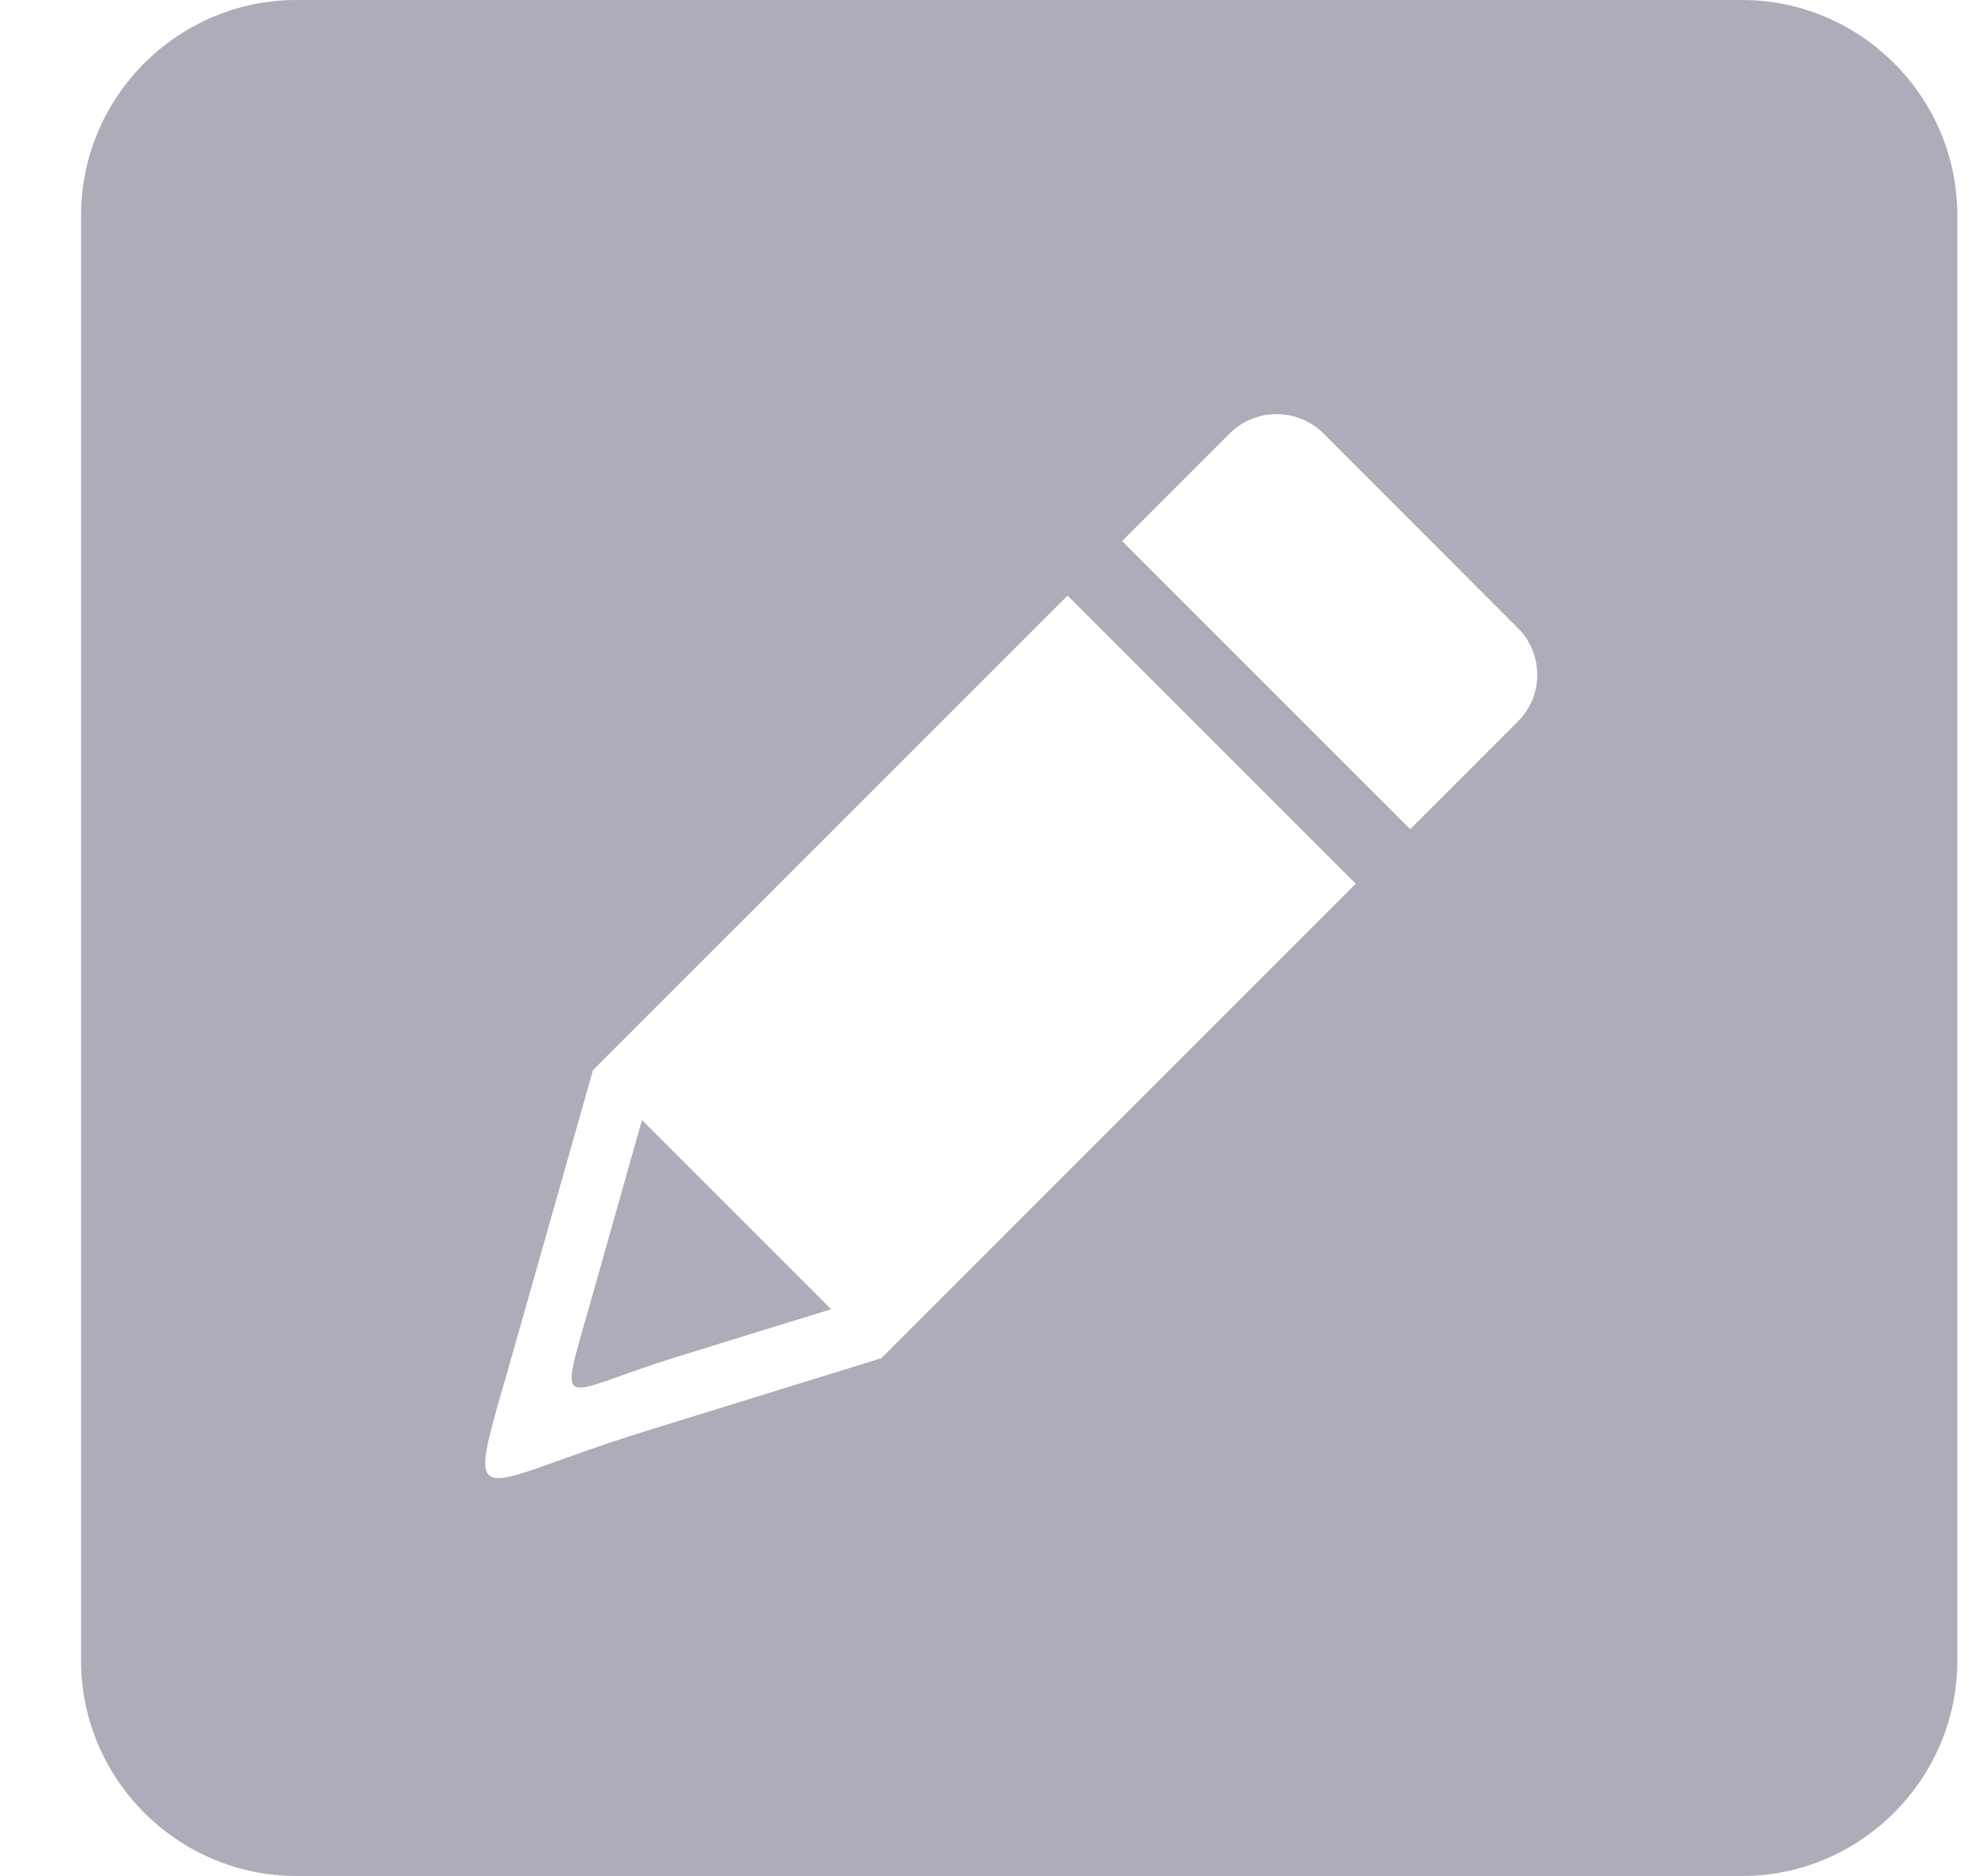
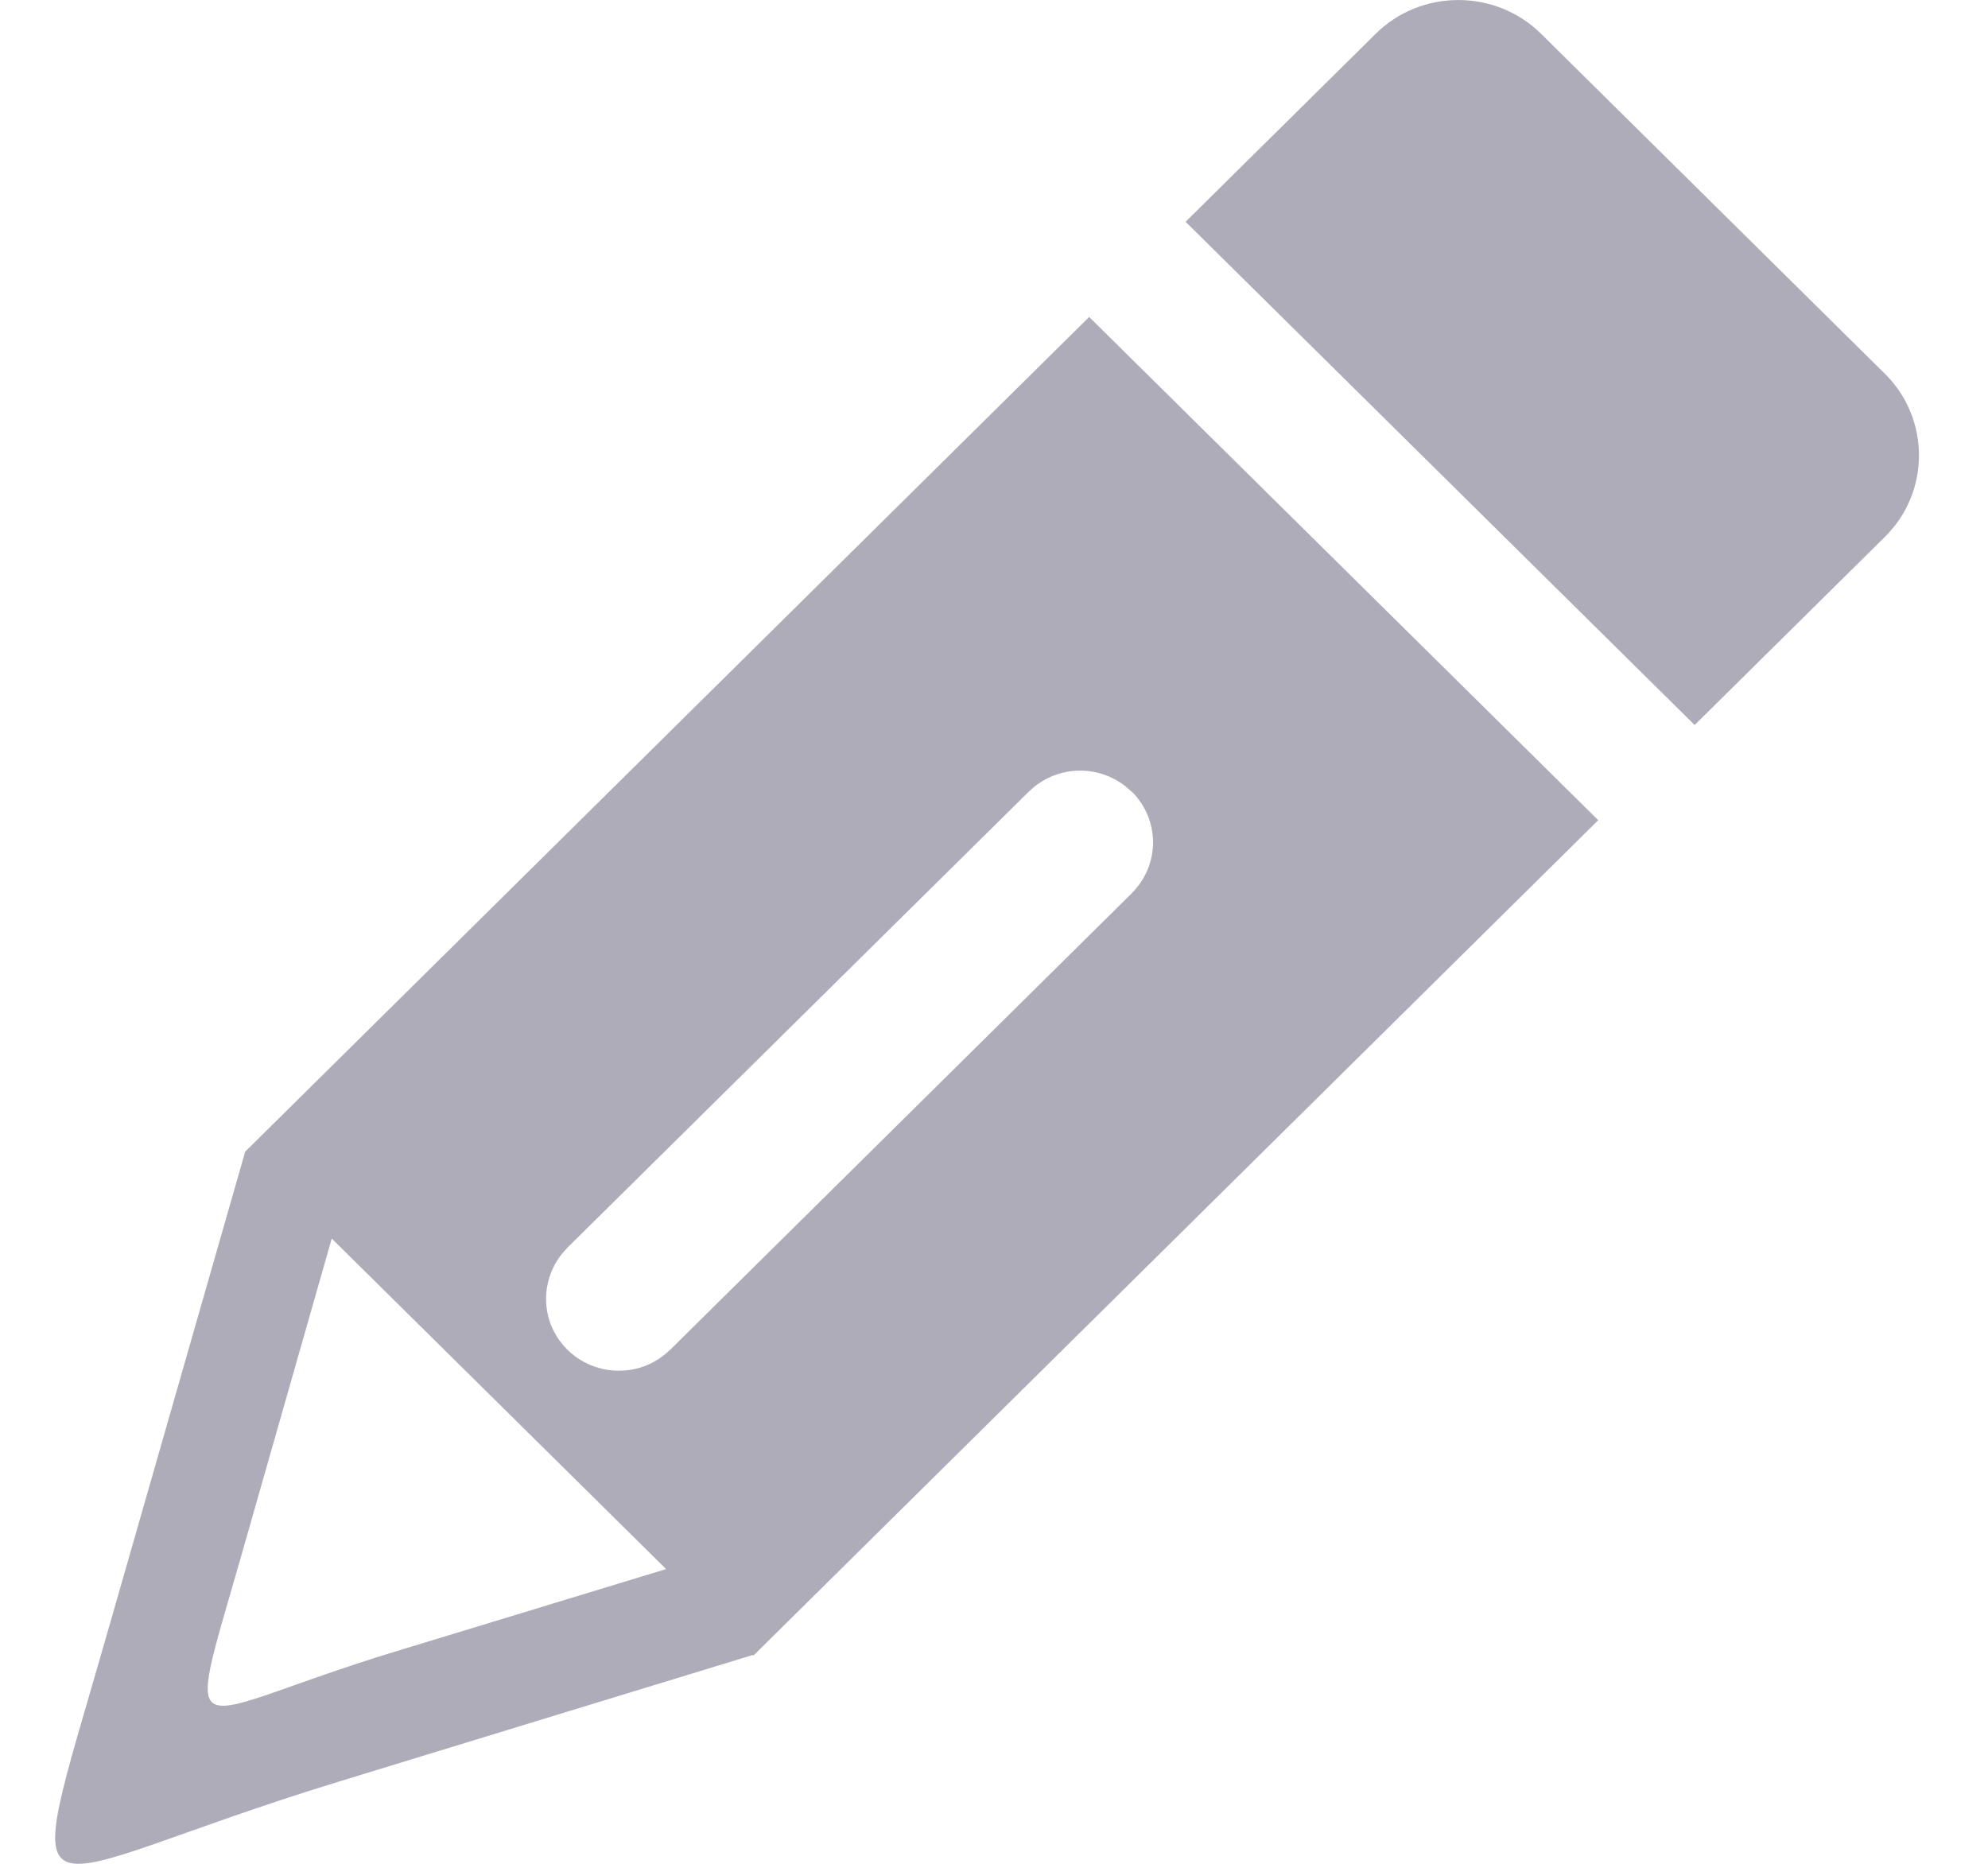
- <svg xmlns="http://www.w3.org/2000/svg" width="20" height="19" viewBox="0 0 20 19" fill="none">
-   <path fill-rule="evenodd" clip-rule="evenodd" d="M3.002 0H17.641C18.841 0 19.821 0.982 19.821 2.18V16.82C19.821 18.018 18.839 19 17.641 19H3.002C1.803 19 0.821 18.02 0.821 16.82V2.18C0.821 0.98 1.802 0 3.002 0ZM13.401 4.389L15.372 6.362C15.632 6.621 15.632 7.048 15.372 7.306L14.281 8.398L11.363 5.48L12.454 4.389C12.714 4.129 13.139 4.129 13.401 4.389ZM8.915 13.759C8.126 14.004 7.336 14.246 6.546 14.492C4.689 15.066 4.698 15.448 5.204 13.662L6.002 10.848L5.998 10.845L10.811 6.032L13.729 8.95L8.92 13.761L8.915 13.759ZM6.501 11.344L8.417 13.26C7.899 13.419 7.379 13.579 6.86 13.741C5.641 14.115 5.647 14.367 5.978 13.194L6.501 11.344Z" fill="#5E5A72" fill-opacity="0.5" />
+ <svg xmlns="http://www.w3.org/2000/svg" width="16" height="15" viewBox="0 0 16 15" fill="none">
+   <path fill-rule="evenodd" clip-rule="evenodd" d="M12.402 0.271L15.17 3.008C15.536 3.369 15.536 3.96 15.17 4.321L13.639 5.835L9.542 1.785L11.073 0.271C11.438 -0.09 12.036 -0.09 12.402 0.271ZM9.11 6.371V6.372C9.223 6.484 9.28 6.633 9.28 6.78C9.28 6.926 9.223 7.074 9.11 7.187V7.189L9.108 7.19L5.394 10.863H5.393C5.361 10.895 5.325 10.921 5.289 10.945H5.288C5.251 10.968 5.213 10.986 5.173 11C4.968 11.07 4.73 11.024 4.567 10.863H4.566V10.862C4.534 10.83 4.506 10.794 4.483 10.759V10.758C4.46 10.721 4.441 10.683 4.427 10.644C4.356 10.442 4.403 10.206 4.564 10.045V10.044L8.28 6.371H8.281C8.395 6.258 8.545 6.202 8.694 6.202C8.842 6.202 8.991 6.258 9.106 6.371H9.11ZM6.06 13.319C4.951 13.658 3.843 13.996 2.735 14.336C0.129 15.133 0.14 15.664 0.852 13.183L1.971 9.277L1.968 9.274L8.766 2.551L12.863 6.601L6.064 13.324L6.06 13.319ZM2.67 9.968L5.361 12.628C4.632 12.85 3.904 13.072 3.177 13.293C1.465 13.815 1.473 14.164 1.938 12.534L2.67 9.968Z" fill="#5E5A72" fill-opacity="0.5" />
</svg>
